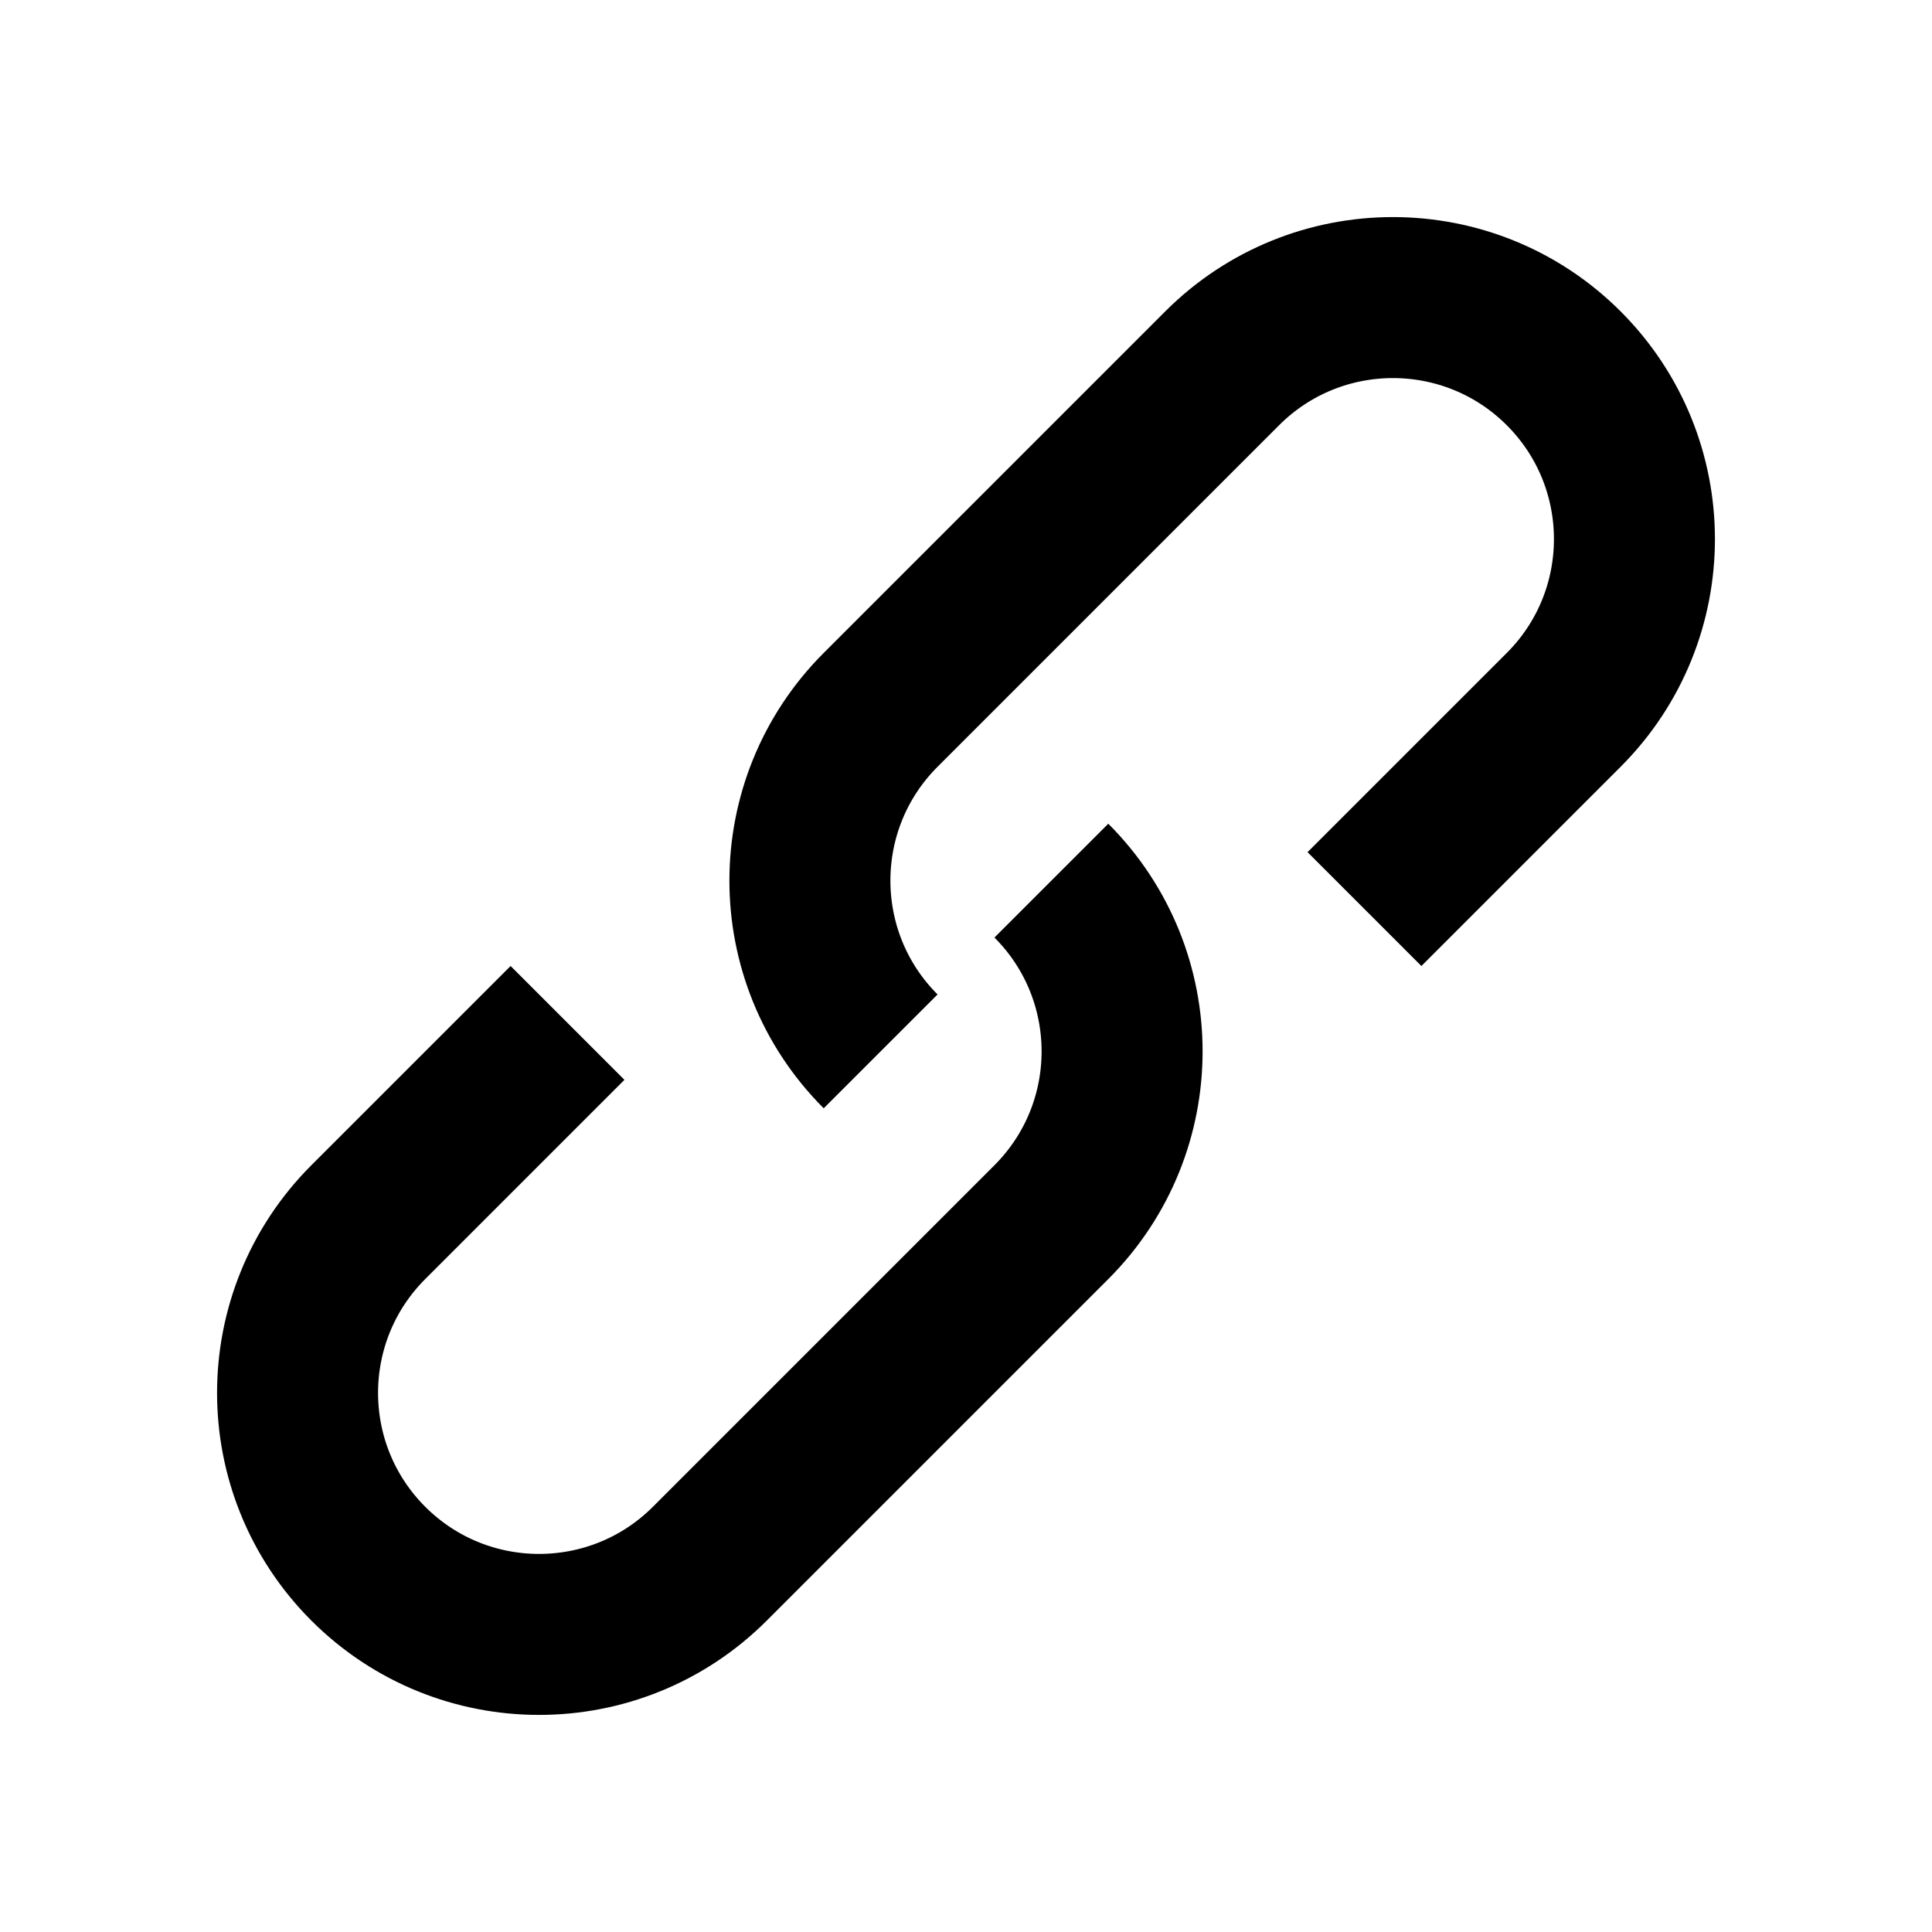
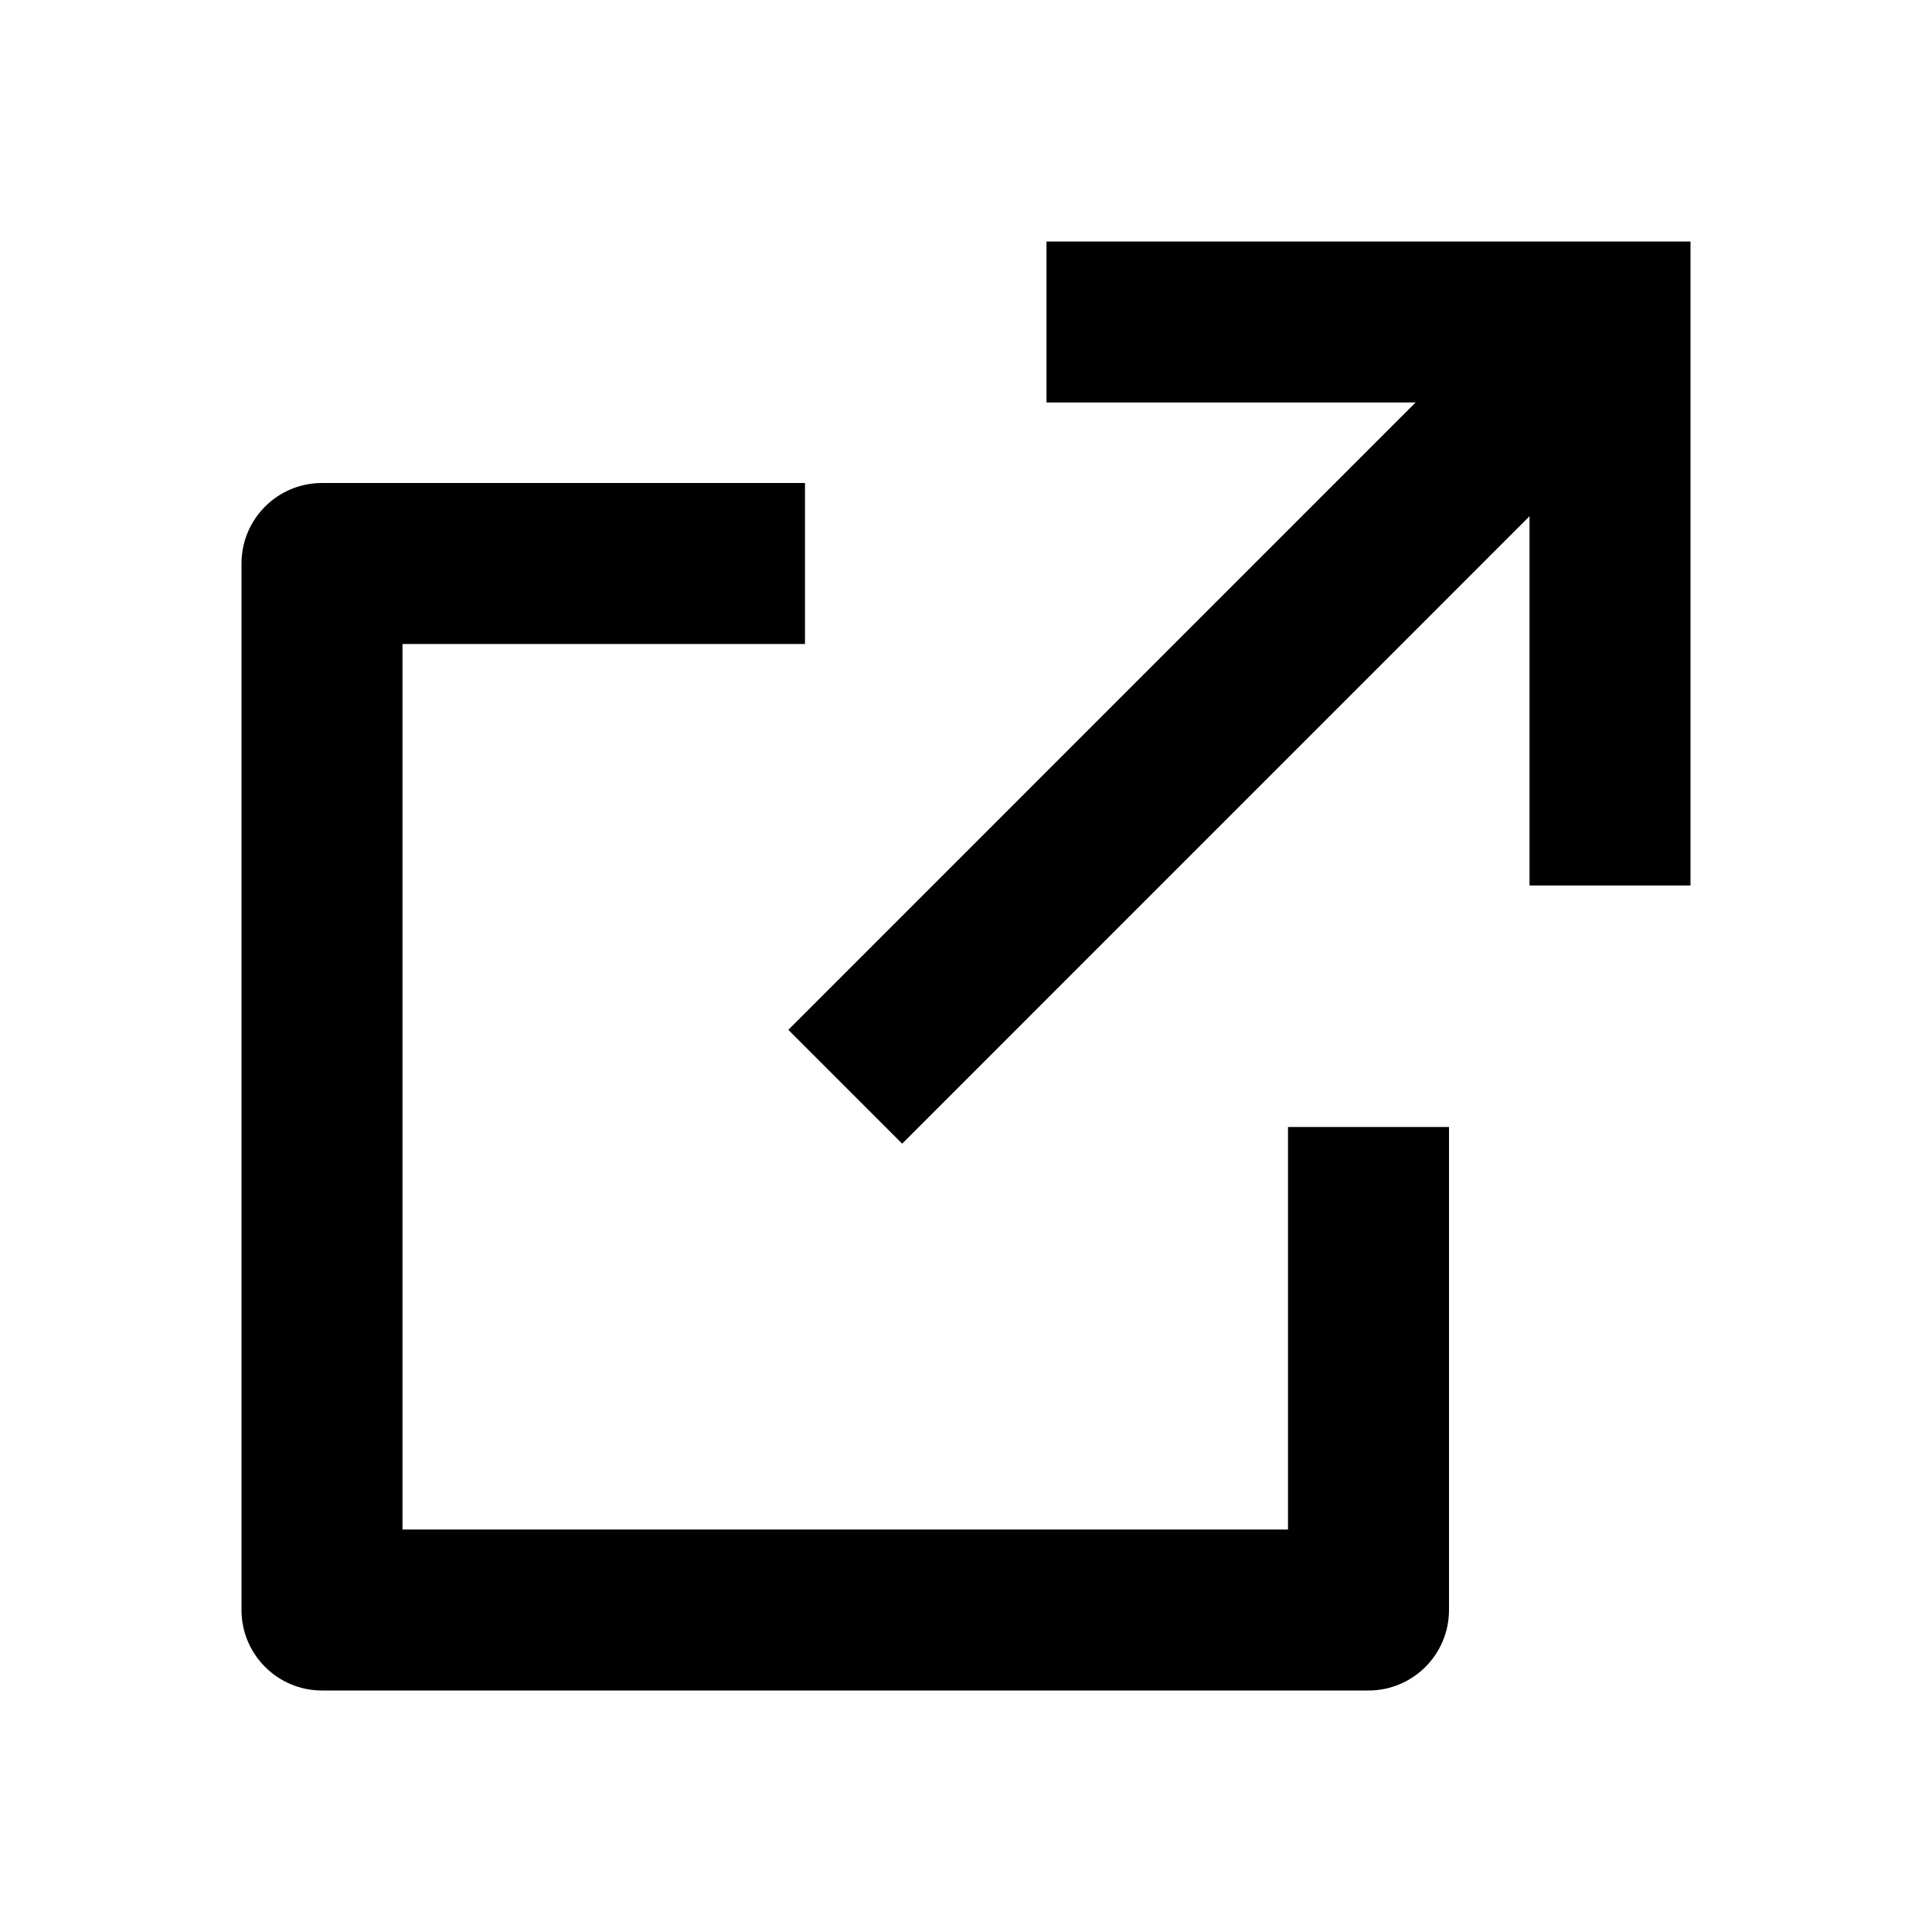
- <svg xmlns="http://www.w3.org/2000/svg" viewBox="0 0 48 48" fill="none" stroke="currentColor" stroke-width="4" stroke-linecap="butt" stroke-linejoin="miter">
-   <path d="m14.1 25.414-4.95 4.95a6 6 0 0 0 8.486 8.485l8.485-8.485a6 6 0 0 0 0-8.485m7.779.707 4.95-4.95a6 6 0 1 0-8.486-8.485l-8.485 8.485a6 6 0 0 0 0 8.485" />
+ <svg xmlns="http://www.w3.org/2000/svg" width="24" height="24" viewBox="0 0 24 24">
+   <path fill="currentColor" d="M10 6v2H5v11h11v-5h2v6a1 1 0 0 1-1 1H4a1 1 0 0 1-1-1V7a1 1 0 0 1 1-1h6Zm11-3v8h-2V6.413l-7.793 7.794l-1.414-1.414L17.585 5H13V3h8Z" />
</svg>
